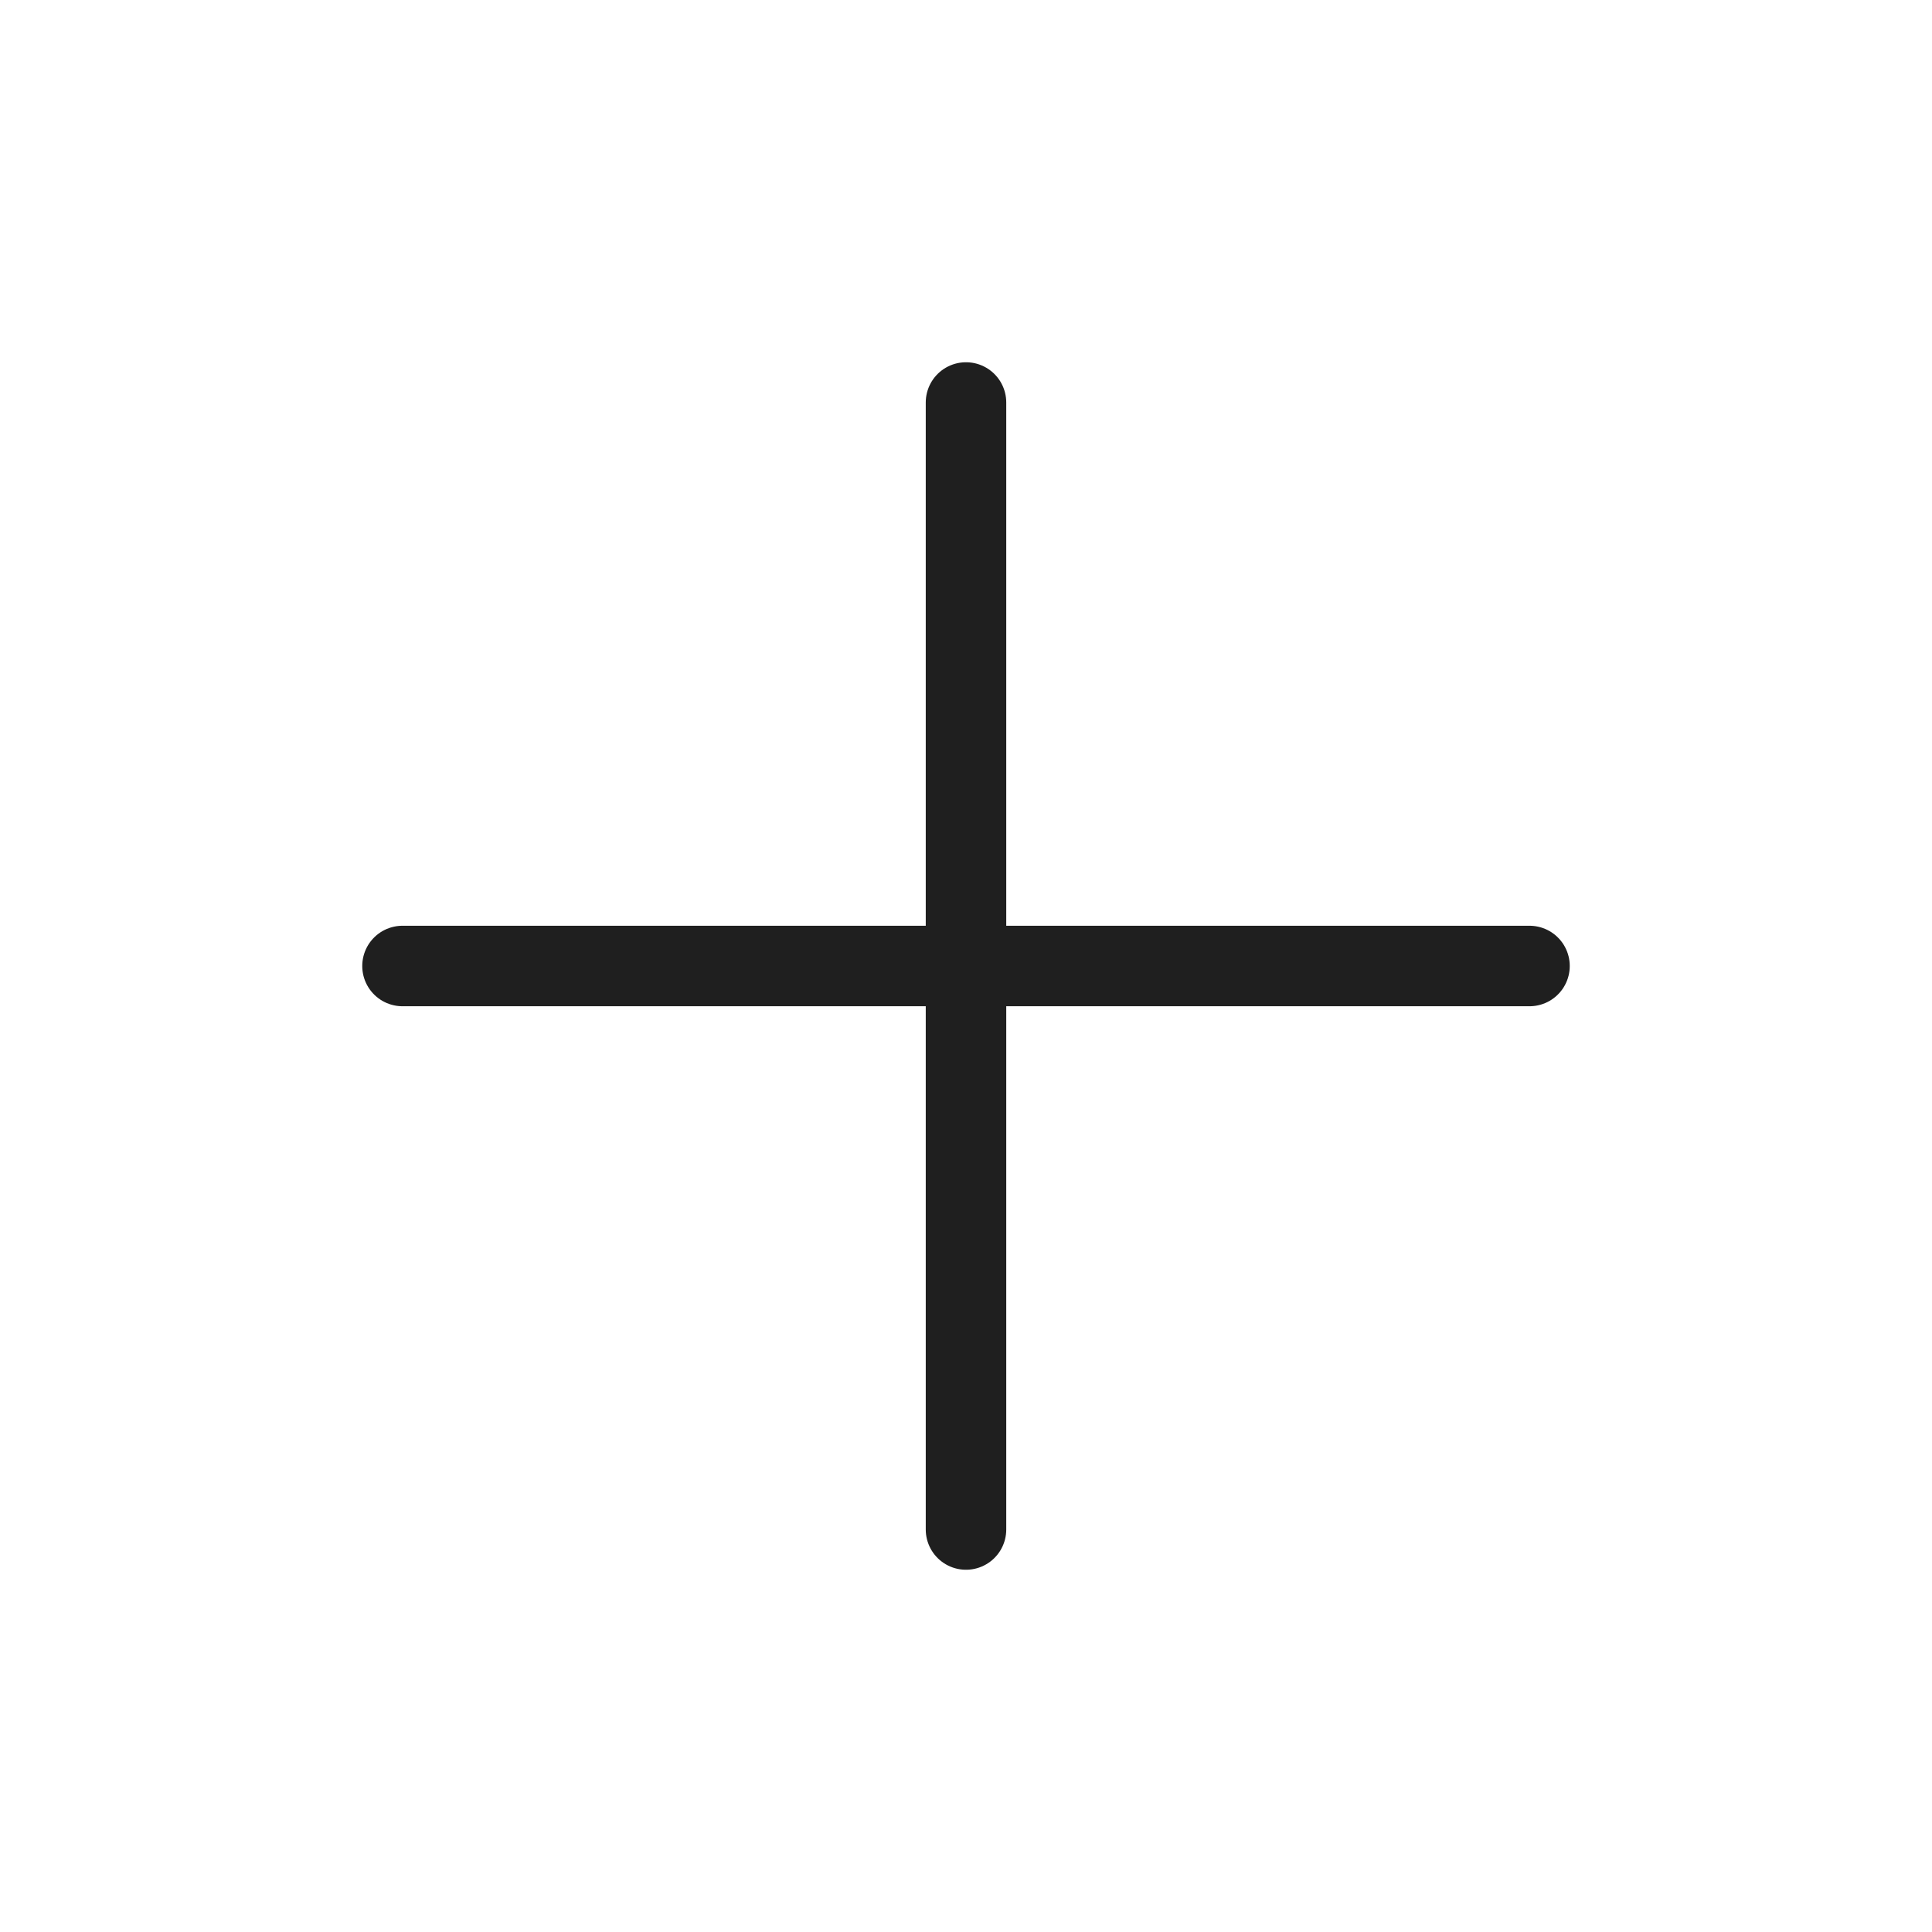
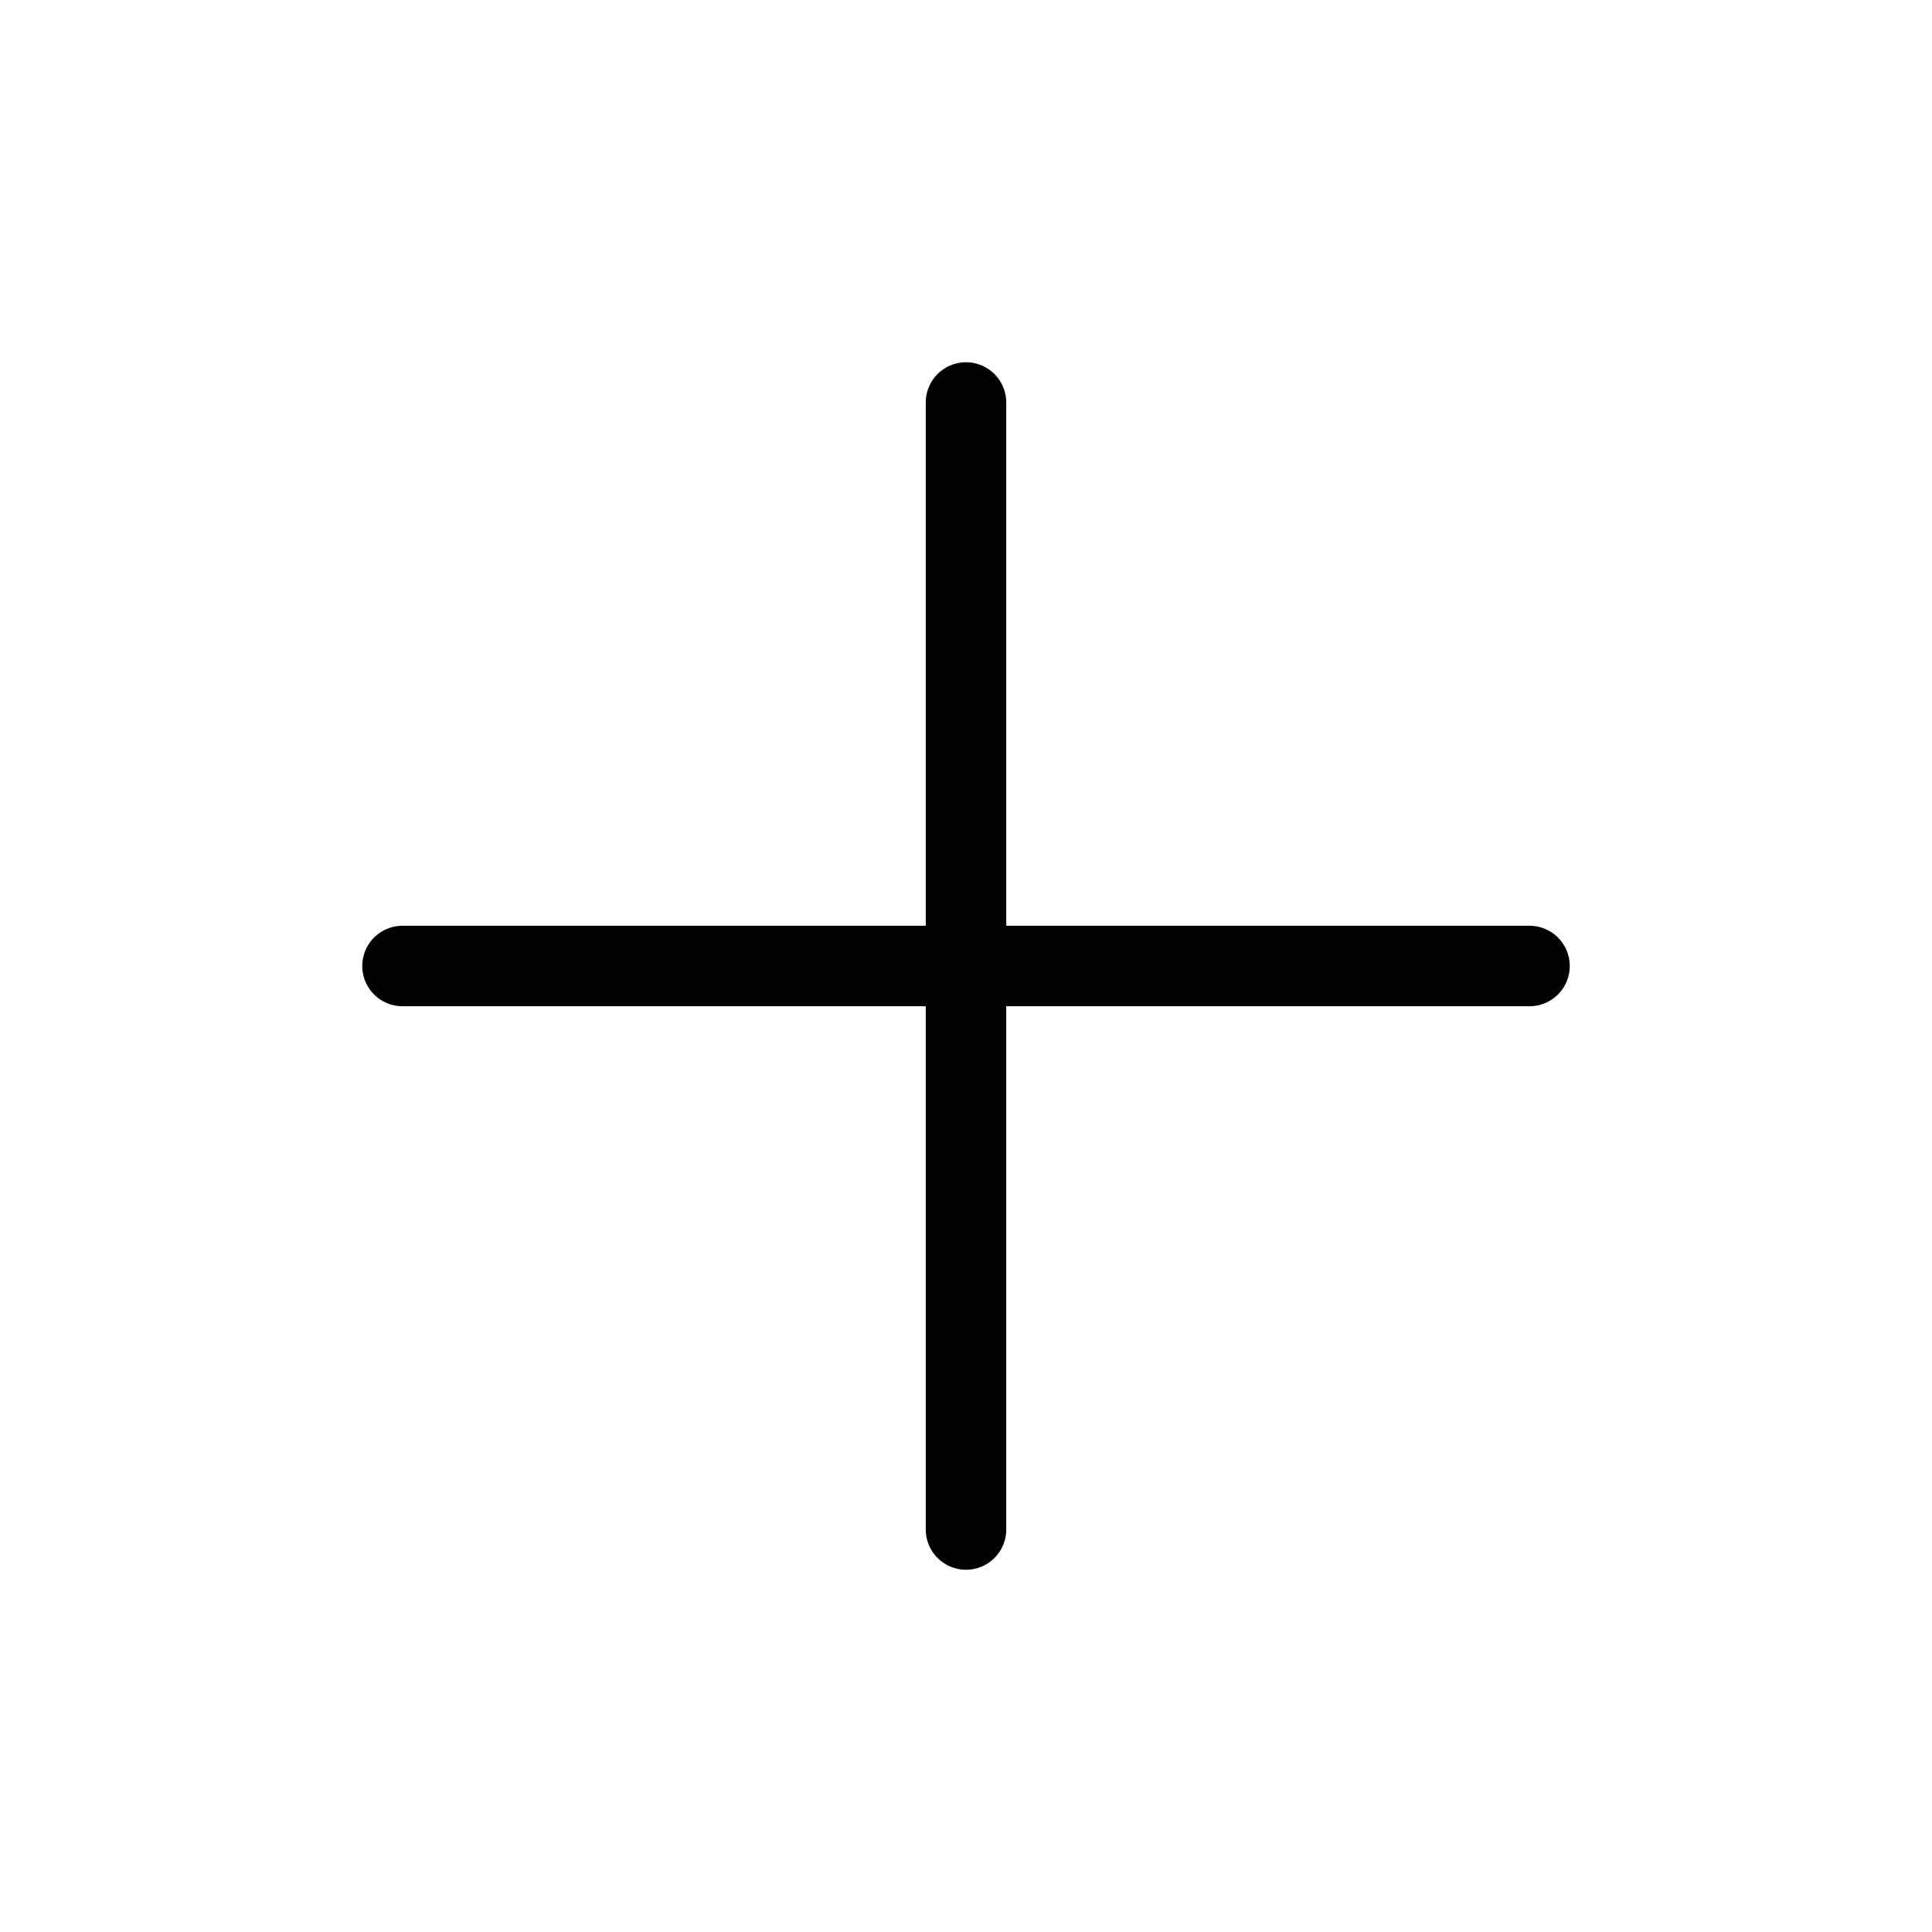
<svg xmlns="http://www.w3.org/2000/svg" width="24" height="24" viewBox="0 0 24 24" fill="none">
-   <path d="M5 12L19 12" stroke="#1F1F1F" stroke-linecap="round" />
-   <path d="M12 5L12 19" stroke="#1F1F1F" stroke-linecap="round" />
+   <path d="M5 12L19 12" stroke="currentColor" stroke-linecap="round" />
+   <path d="M12 5L12 19" stroke="currentColor" stroke-linecap="round" />
</svg>
